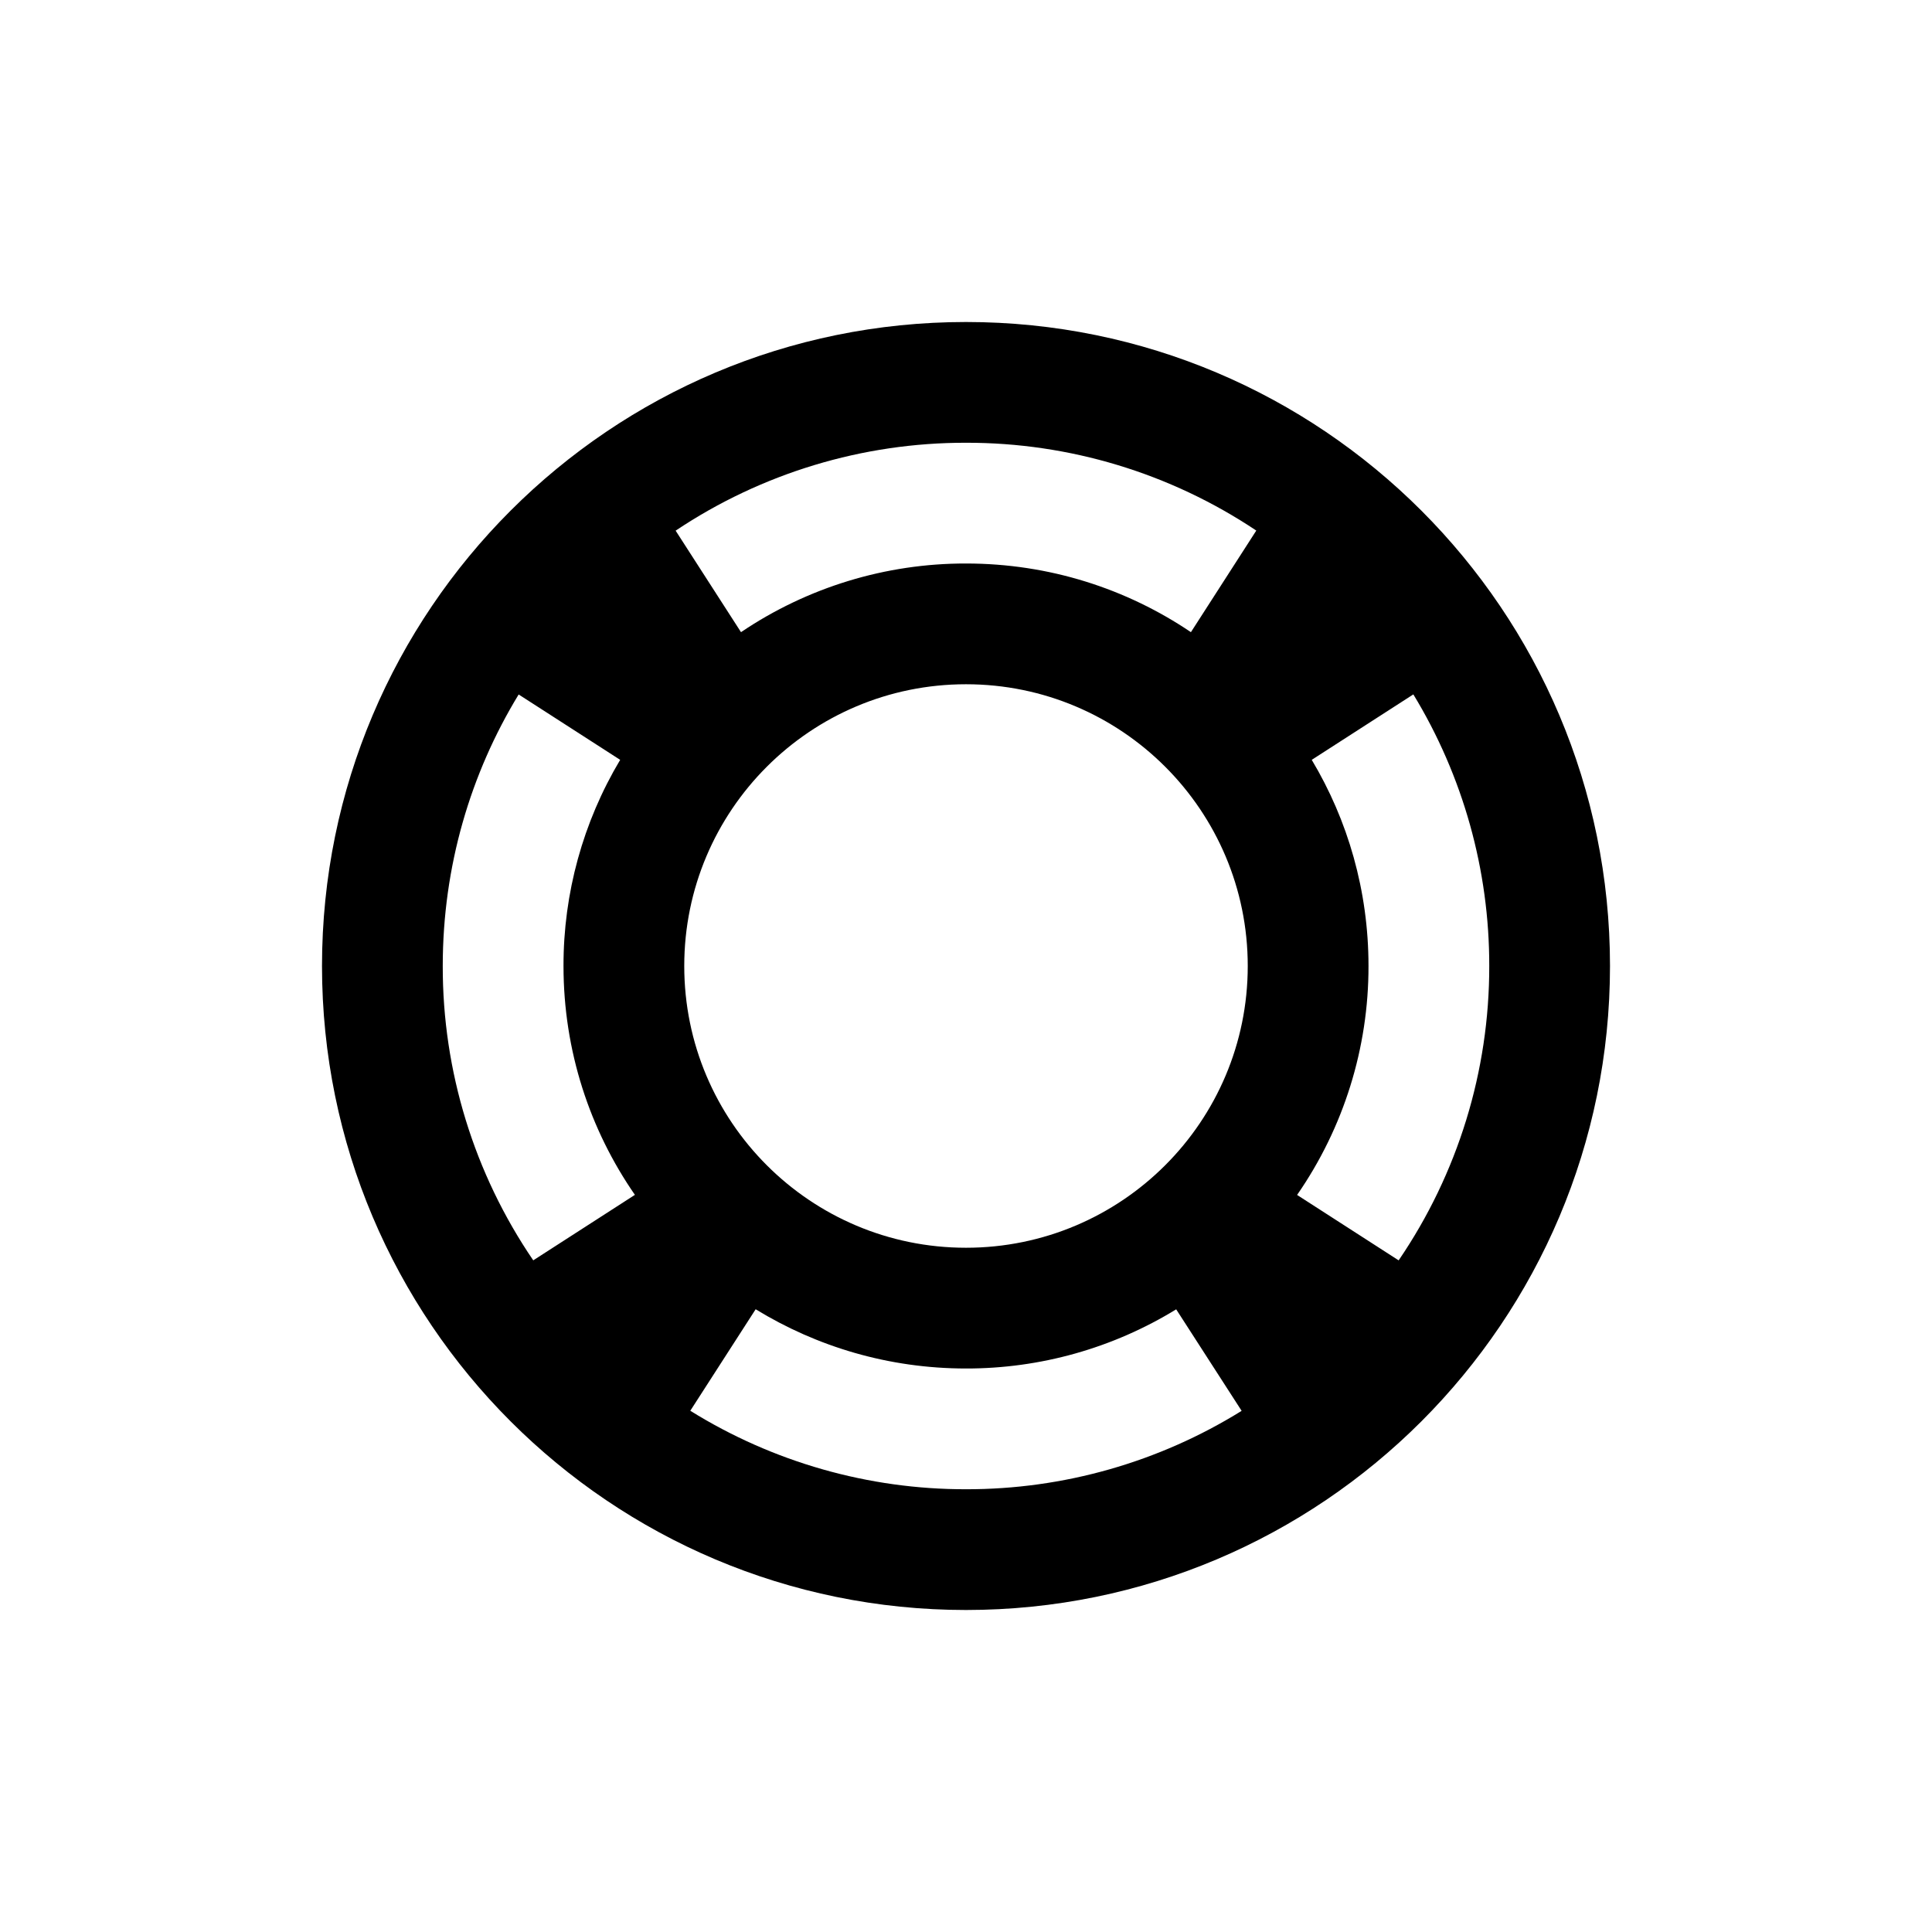
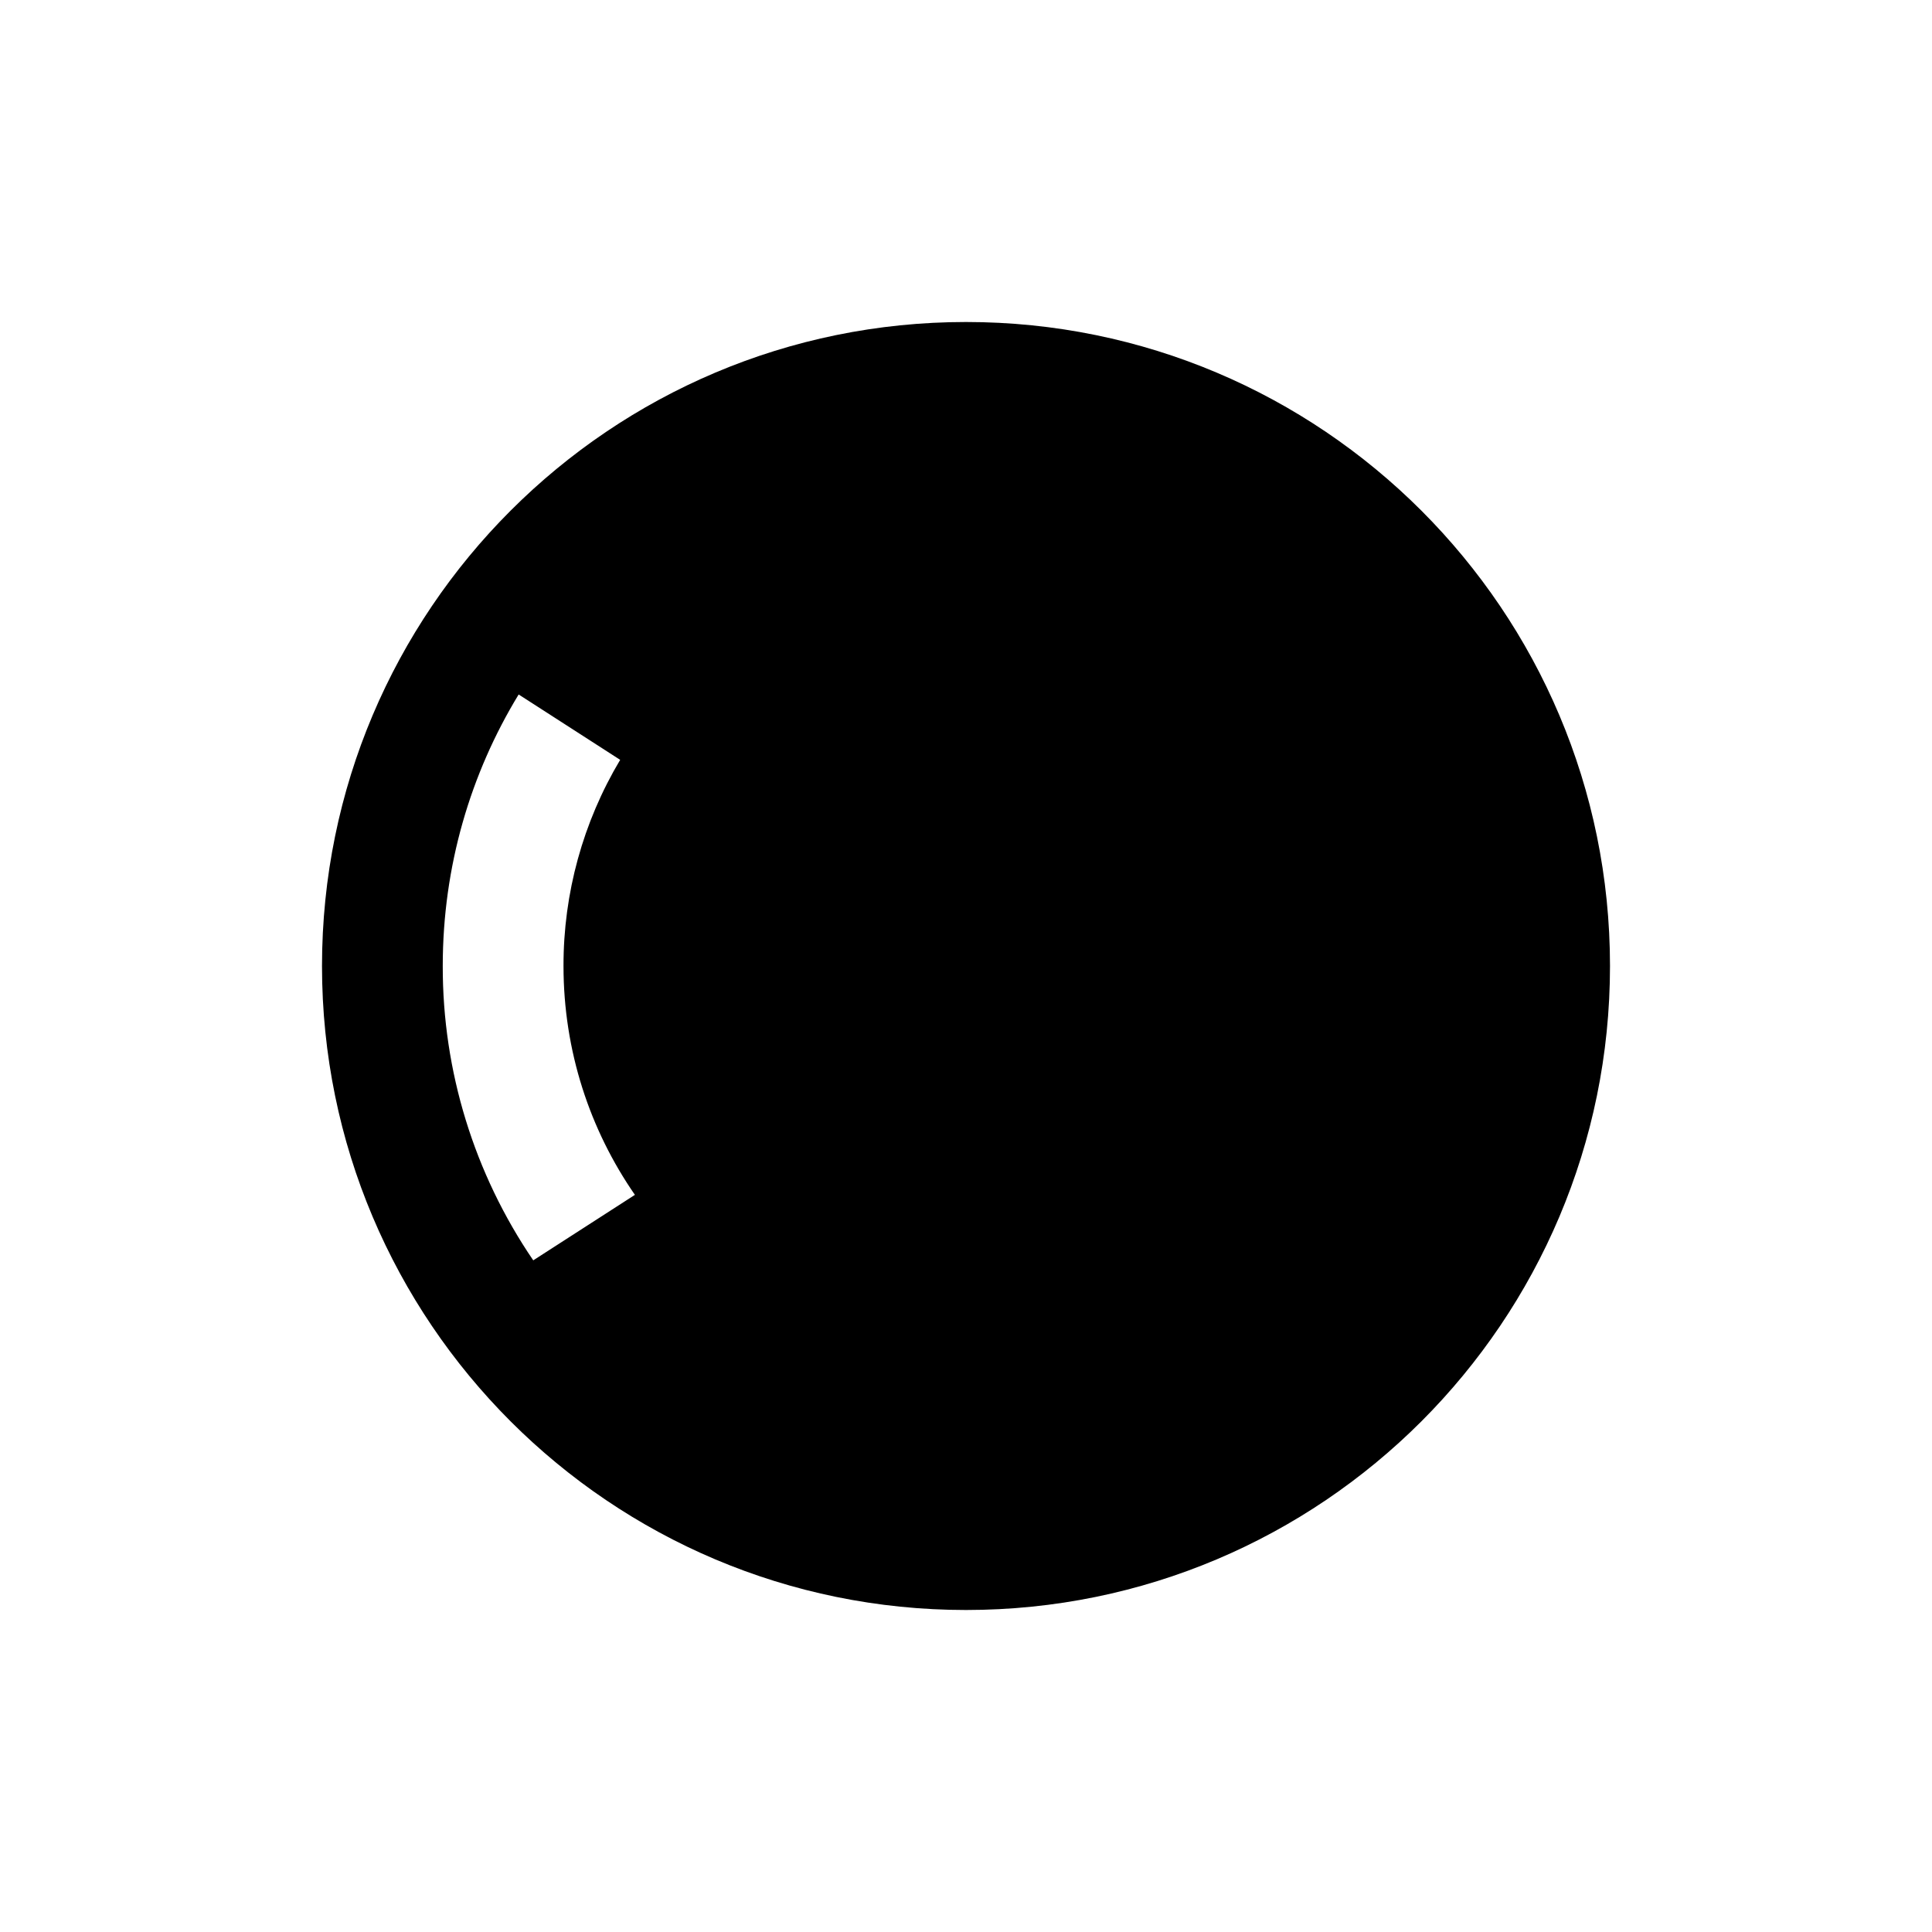
<svg xmlns="http://www.w3.org/2000/svg" viewBox="0 0 24 24">
-   <path fill-rule="evenodd" clip-rule="evenodd" d="M17.375 15.656A6.47 6.47 0 0 0 18.5 12a6.47 6.47 0 0 0-.943-3.374l-1.262.813c.448.749.705 1.625.705 2.561a4.977 4.977 0 0 1-.887 2.844l1.262.813zm-1.951 1.87-.813-1.261A4.976 4.976 0 0 1 12 17c-.958 0-1.852-.27-2.613-.736l-.812 1.261A6.47 6.47 0 0 0 12 18.5a6.47 6.47 0 0 0 3.424-.974zm-8.8-1.87A6.47 6.47 0 0 1 5.5 12c0-1.235.344-2.39.943-3.373l1.261.812A4.977 4.977 0 0 0 7 12c0 1.056.328 2.036.887 2.843l-1.262.813zm2.581-7.803A4.977 4.977 0 0 1 12 7c1.035 0 1.996.314 2.794.853l.812-1.262A6.47 6.47 0 0 0 12 5.5a6.47 6.47 0 0 0-3.607 1.092l.812 1.261zM12 20a8 8 0 1 0 0-16 8 8 0 0 0 0 16zm0-4.5a3.5 3.5 0 1 0 0-7 3.5 3.5 0 0 0 0 7z" />
+   <path d="M17.375 15.656A6.47 6.47 0 0 0 18.5 12a6.47 6.47 0 0 0-.943-3.374l-1.262.813c.448.749.705 1.625.705 2.561a4.977 4.977 0 0 1-.887 2.844l1.262.813zm-1.951 1.87-.813-1.261A4.976 4.976 0 0 1 12 17c-.958 0-1.852-.27-2.613-.736l-.812 1.261A6.47 6.47 0 0 0 12 18.5a6.47 6.47 0 0 0 3.424-.974zm-8.8-1.87A6.47 6.47 0 0 1 5.5 12c0-1.235.344-2.39.943-3.373l1.261.812A4.977 4.977 0 0 0 7 12c0 1.056.328 2.036.887 2.843l-1.262.813zm2.581-7.803A4.977 4.977 0 0 1 12 7c1.035 0 1.996.314 2.794.853l.812-1.262A6.47 6.47 0 0 0 12 5.5a6.47 6.47 0 0 0-3.607 1.092l.812 1.261zM12 20a8 8 0 1 0 0-16 8 8 0 0 0 0 16zm0-4.5a3.5 3.5 0 1 0 0-7 3.5 3.5 0 0 0 0 7z" />
</svg>
